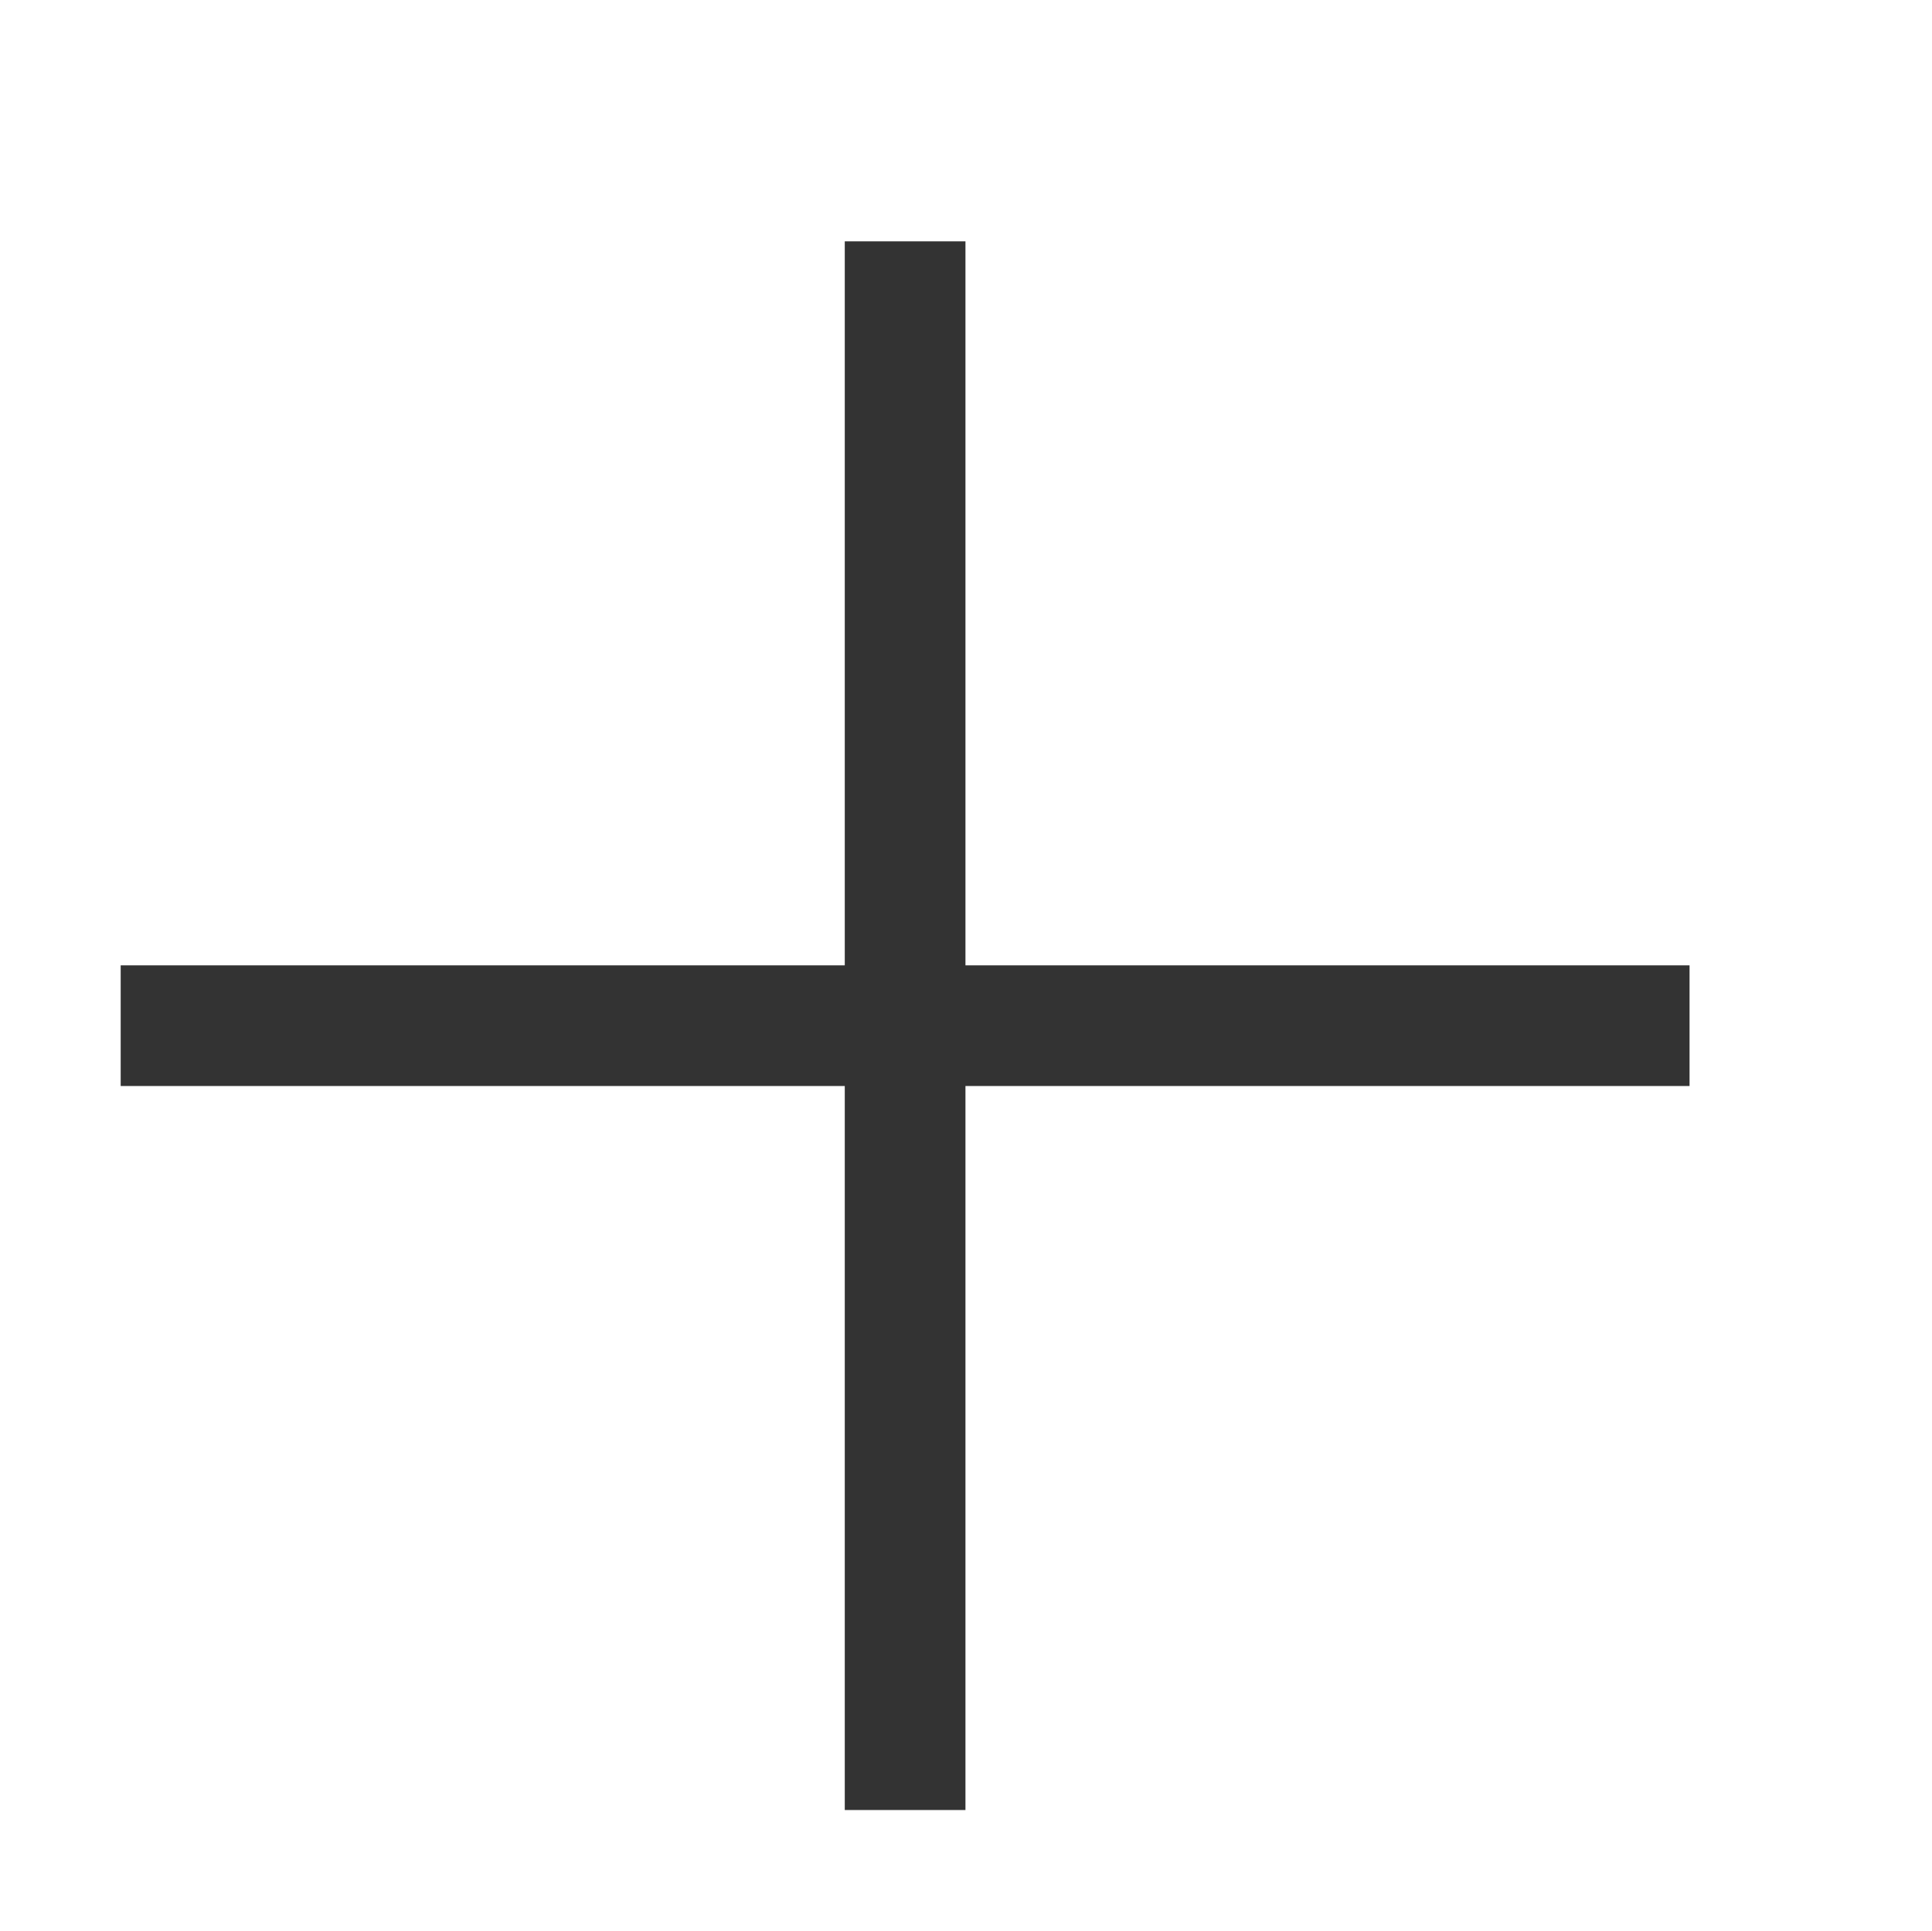
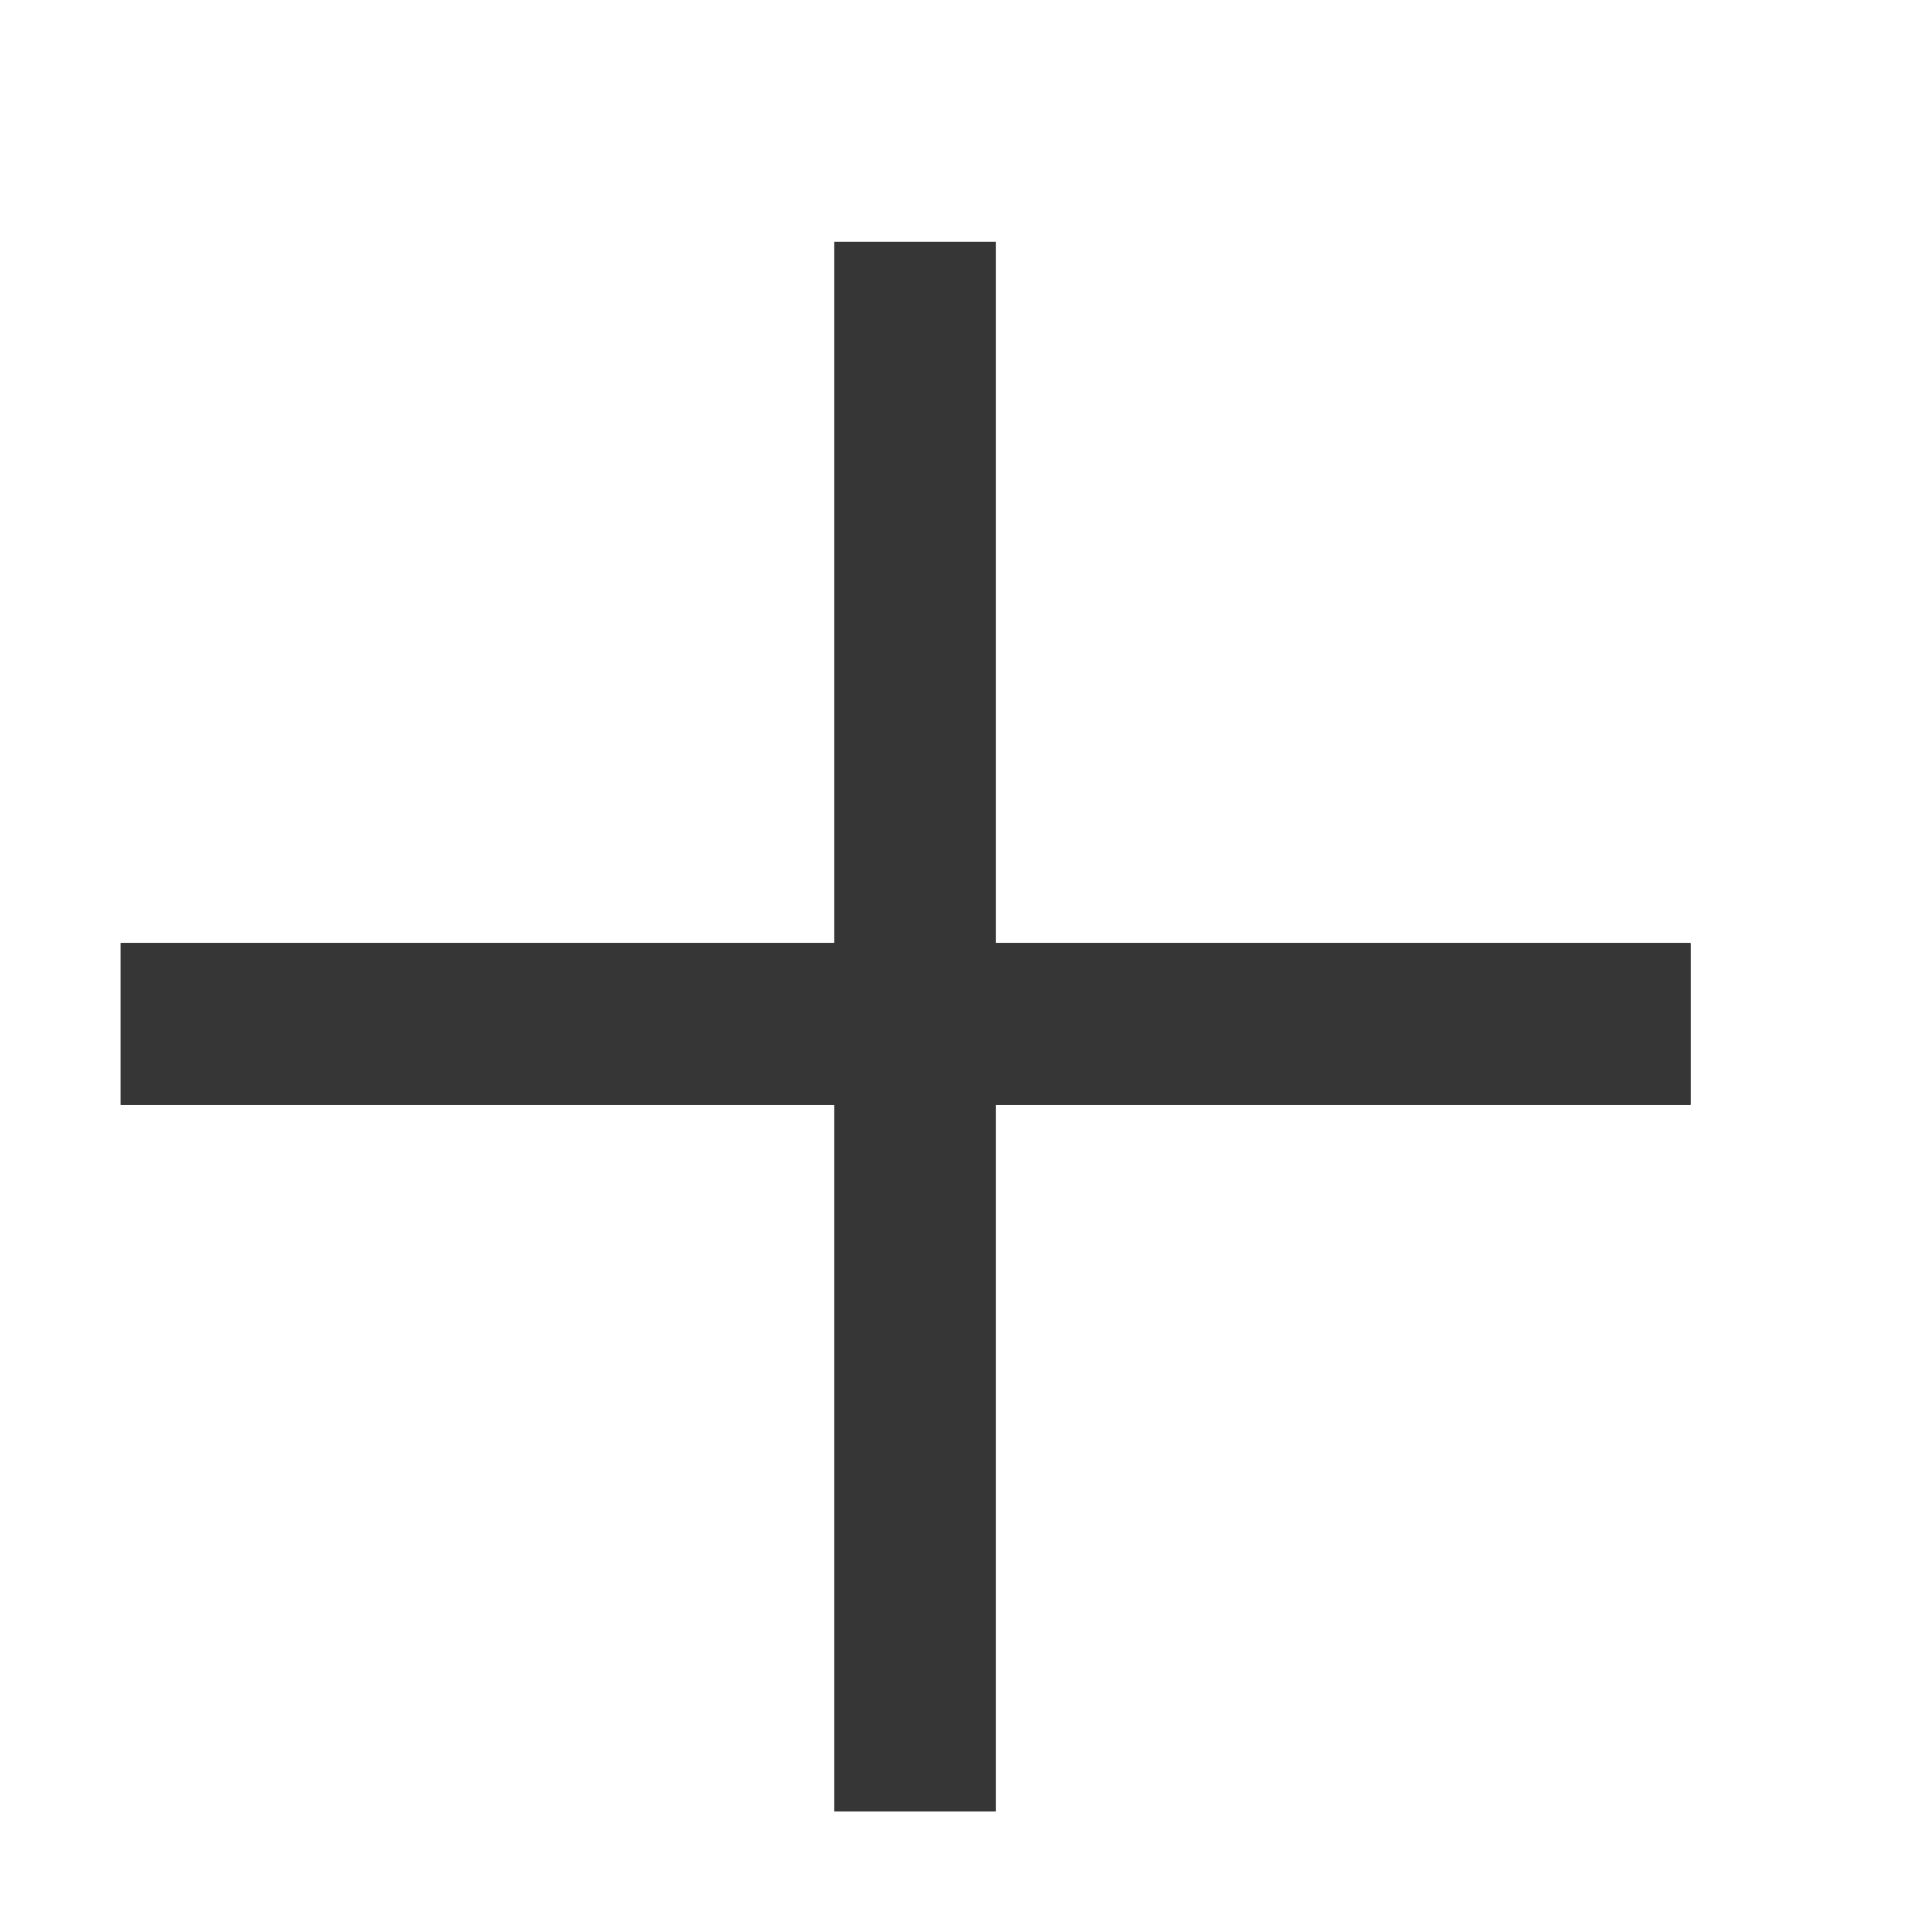
- <svg xmlns="http://www.w3.org/2000/svg" width="16.009" height="16" version="1.1">
-   <rect x="1" y="8" width="13" height="1" ry="0" fill="#333" stroke-linecap="round" stroke-linejoin="round" stroke-width="2.082" />
-   <rect transform="rotate(90)" x="2" y="-8" width="13" height="1" ry="0" fill="#333" stroke-linecap="round" stroke-linejoin="round" stroke-width="2.082" />
+ <svg xmlns="http://www.w3.org/2000/svg" width="16" height="16">
+   <g class="layer">
+     <rect height="1.34" id="svg_1" transform="matrix(1 0 0 1 0 0)" width="13" x="1" y="7.81" />
+     <rect fill="#363636" height="1.34" id="svg_2" transform="matrix(6.12323e-17 1 -1 6.12323e-17 16.0781 0.92187)" width="13" x="1.08" y="7.83" />
+     <rect fill="#363636" height="1.34" id="svg_3" transform="matrix(1 0 0 1 0 0)" width="13" x="1" y="7.81" />
+   </g>
</svg>
